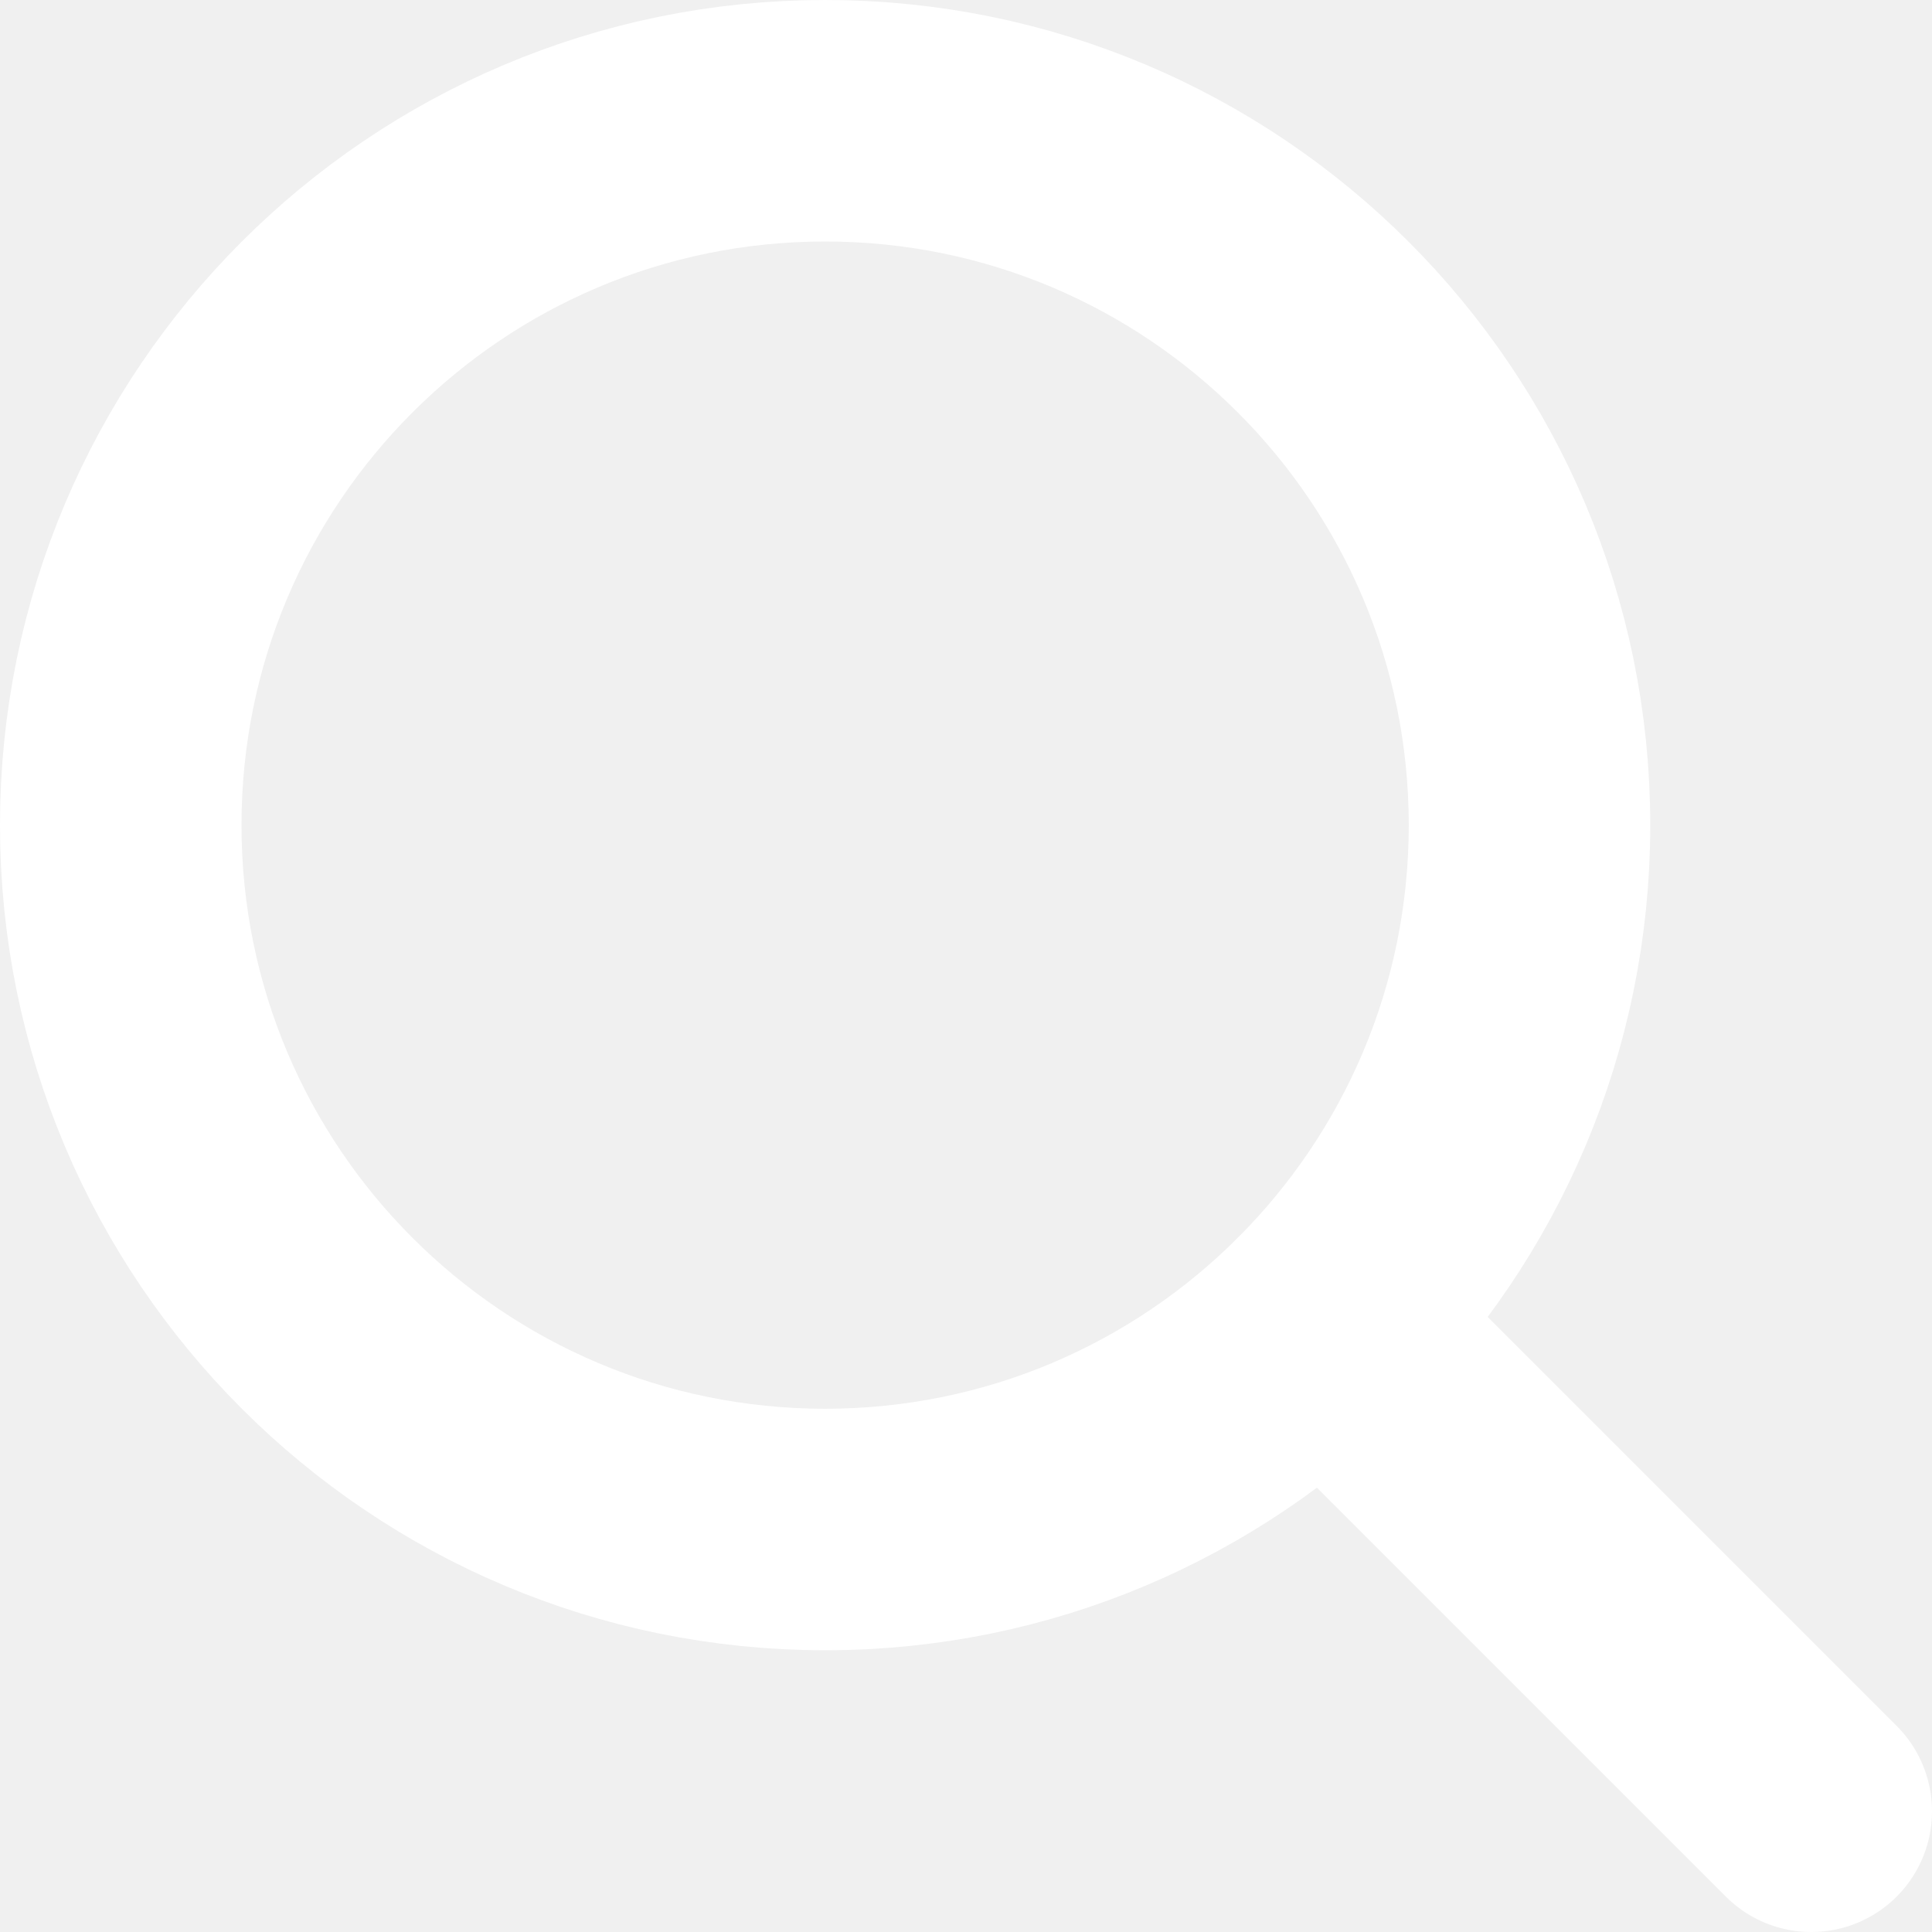
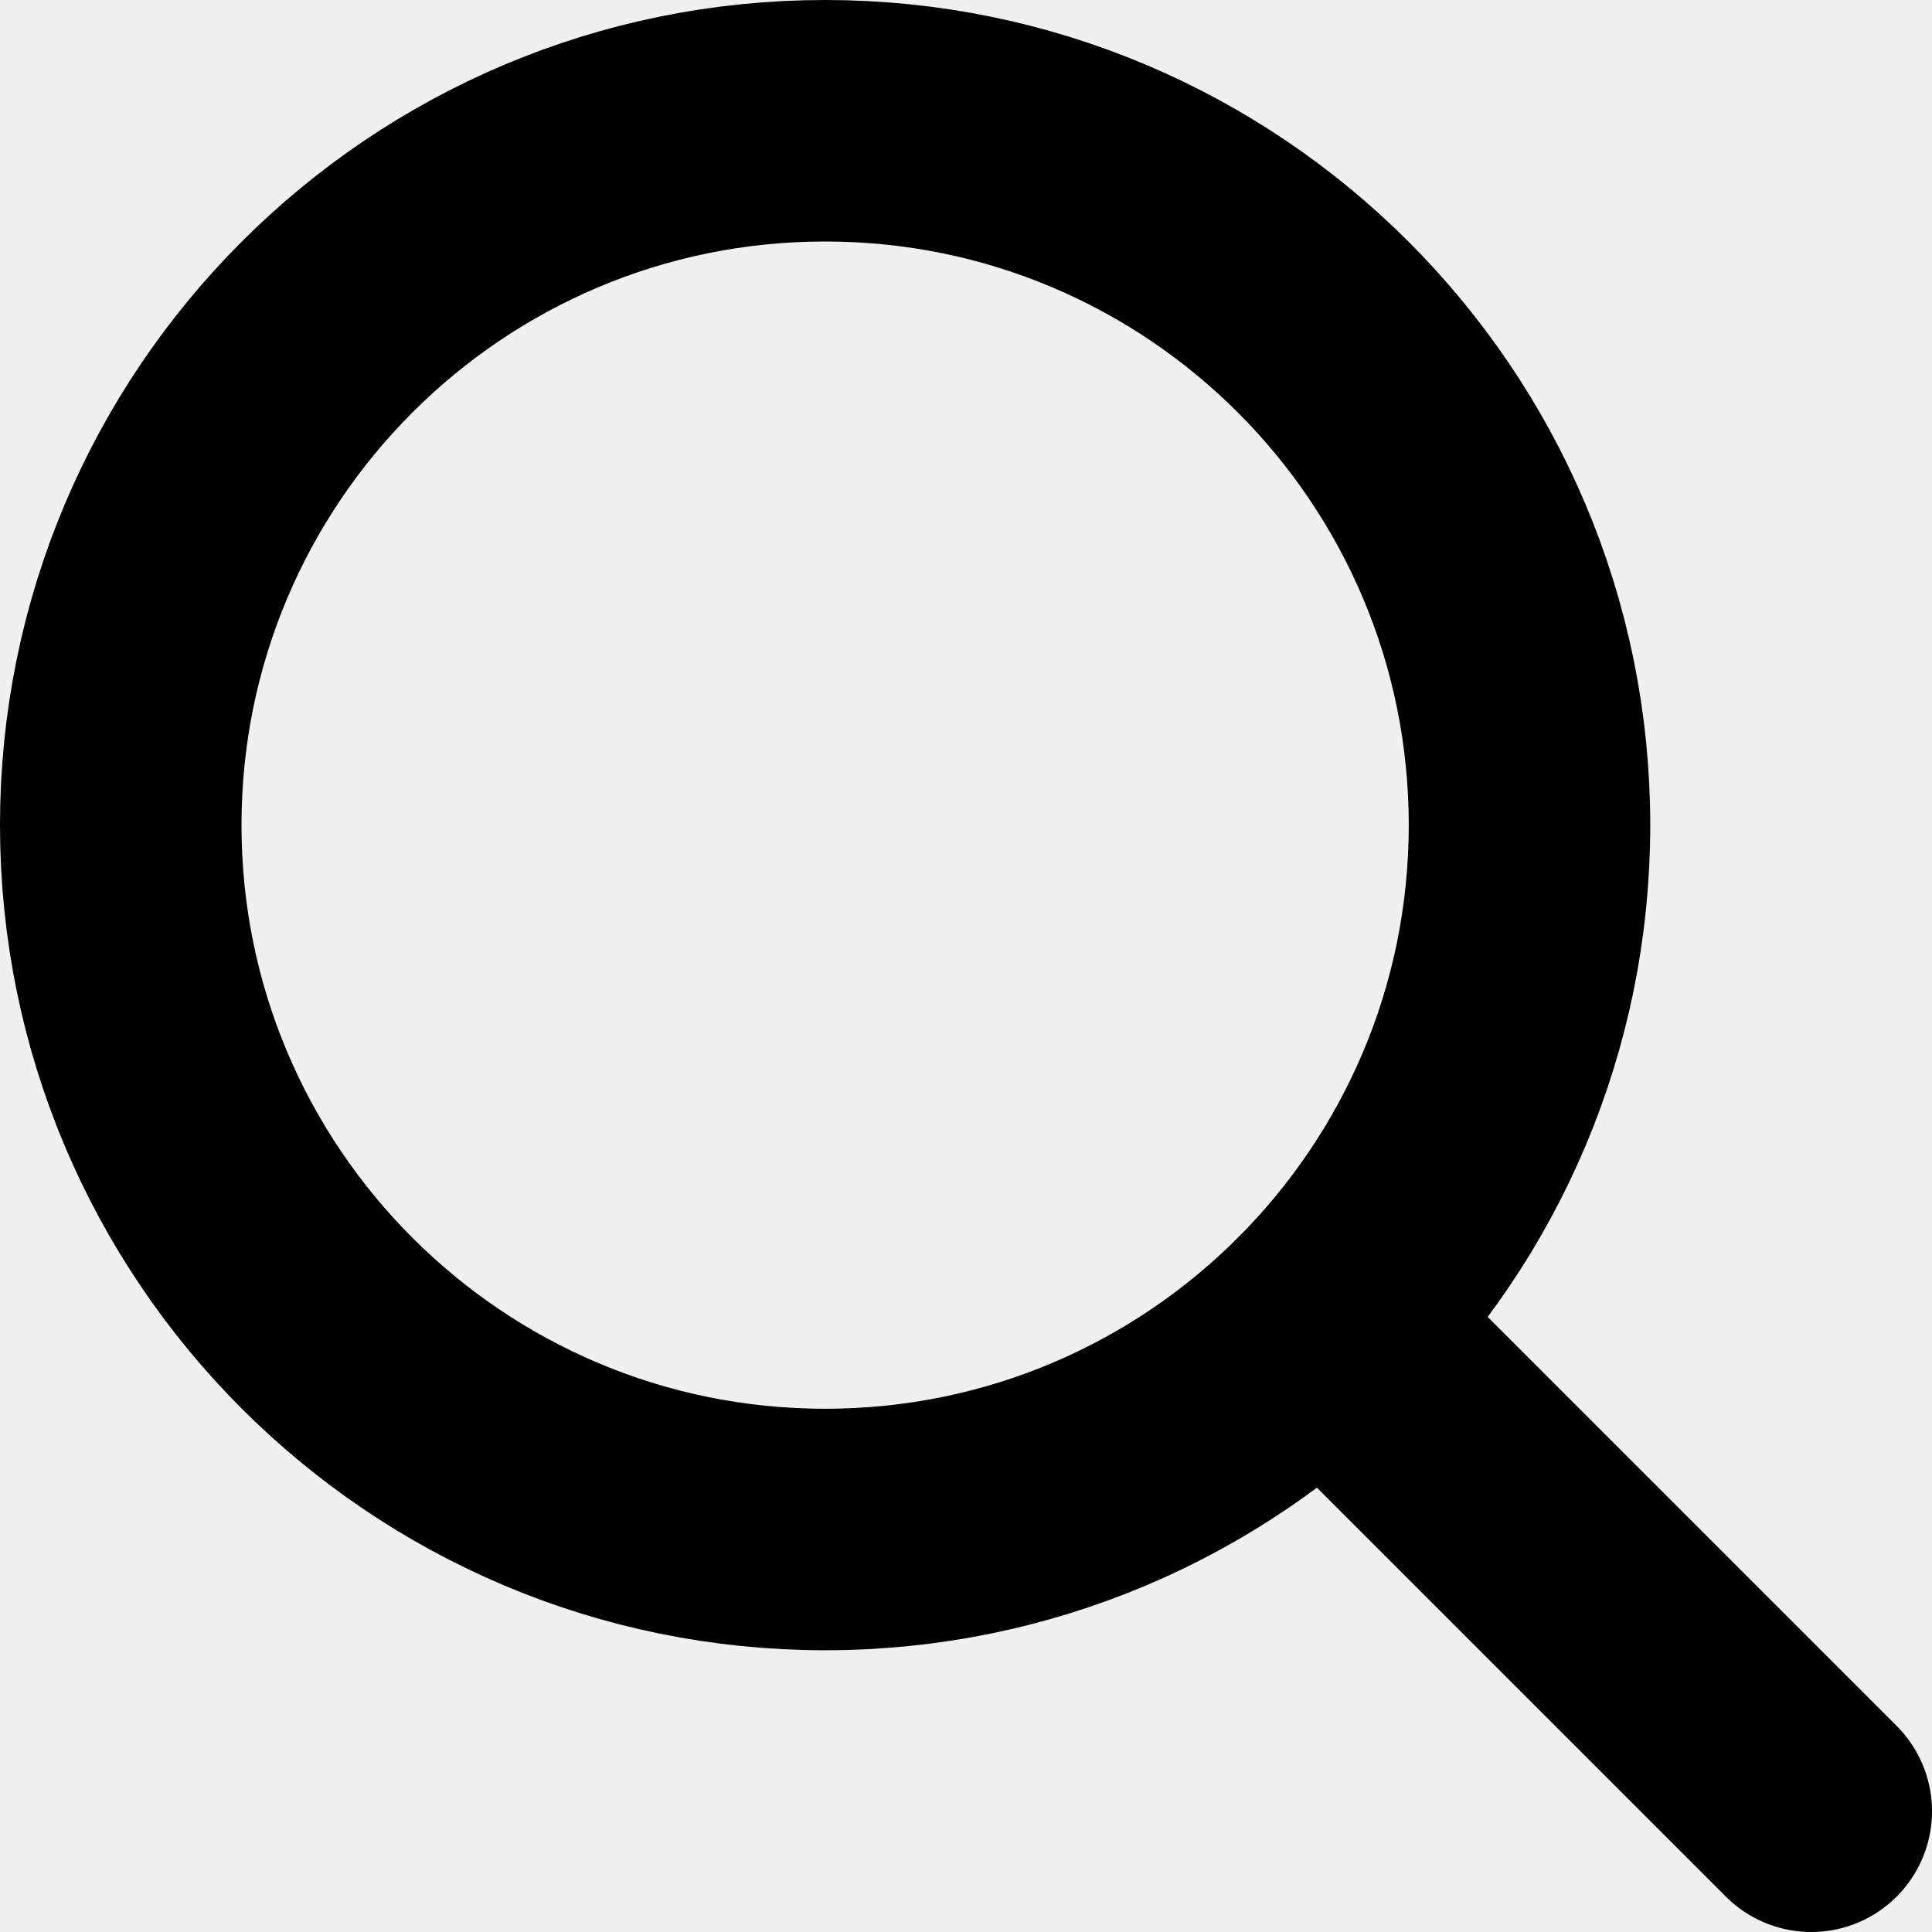
<svg xmlns="http://www.w3.org/2000/svg" width="24" height="24" viewBox="0 0 24 24" fill="none">
-   <path d="M10.25 19C15.082 19 19 15.082 19 10.25C19 5.418 15.082 1.5 10.25 1.5C5.418 1.5 1.5 5.418 1.5 10.25C1.5 15.082 5.418 19 10.25 19Z" stroke="white" stroke-width="3" stroke-linecap="round" stroke-linejoin="round" />
-   <path d="M16.437 16.437L22.5 22.5" stroke="white" stroke-width="3" stroke-linecap="round" stroke-linejoin="round" />
+   <path d="M10.25 19C15.082 19 19 15.082 19 10.25C19 5.418 15.082 1.5 10.25 1.5C5.418 1.5 1.5 5.418 1.5 10.25C1.5 15.082 5.418 19 10.25 19Z" stroke="black" stroke-width="3" stroke-linecap="round" stroke-linejoin="round" />
+   <path d="M16.437 16.437L22.5 22.5" stroke="black" stroke-width="3" stroke-linecap="round" stroke-linejoin="round" />
</svg>
